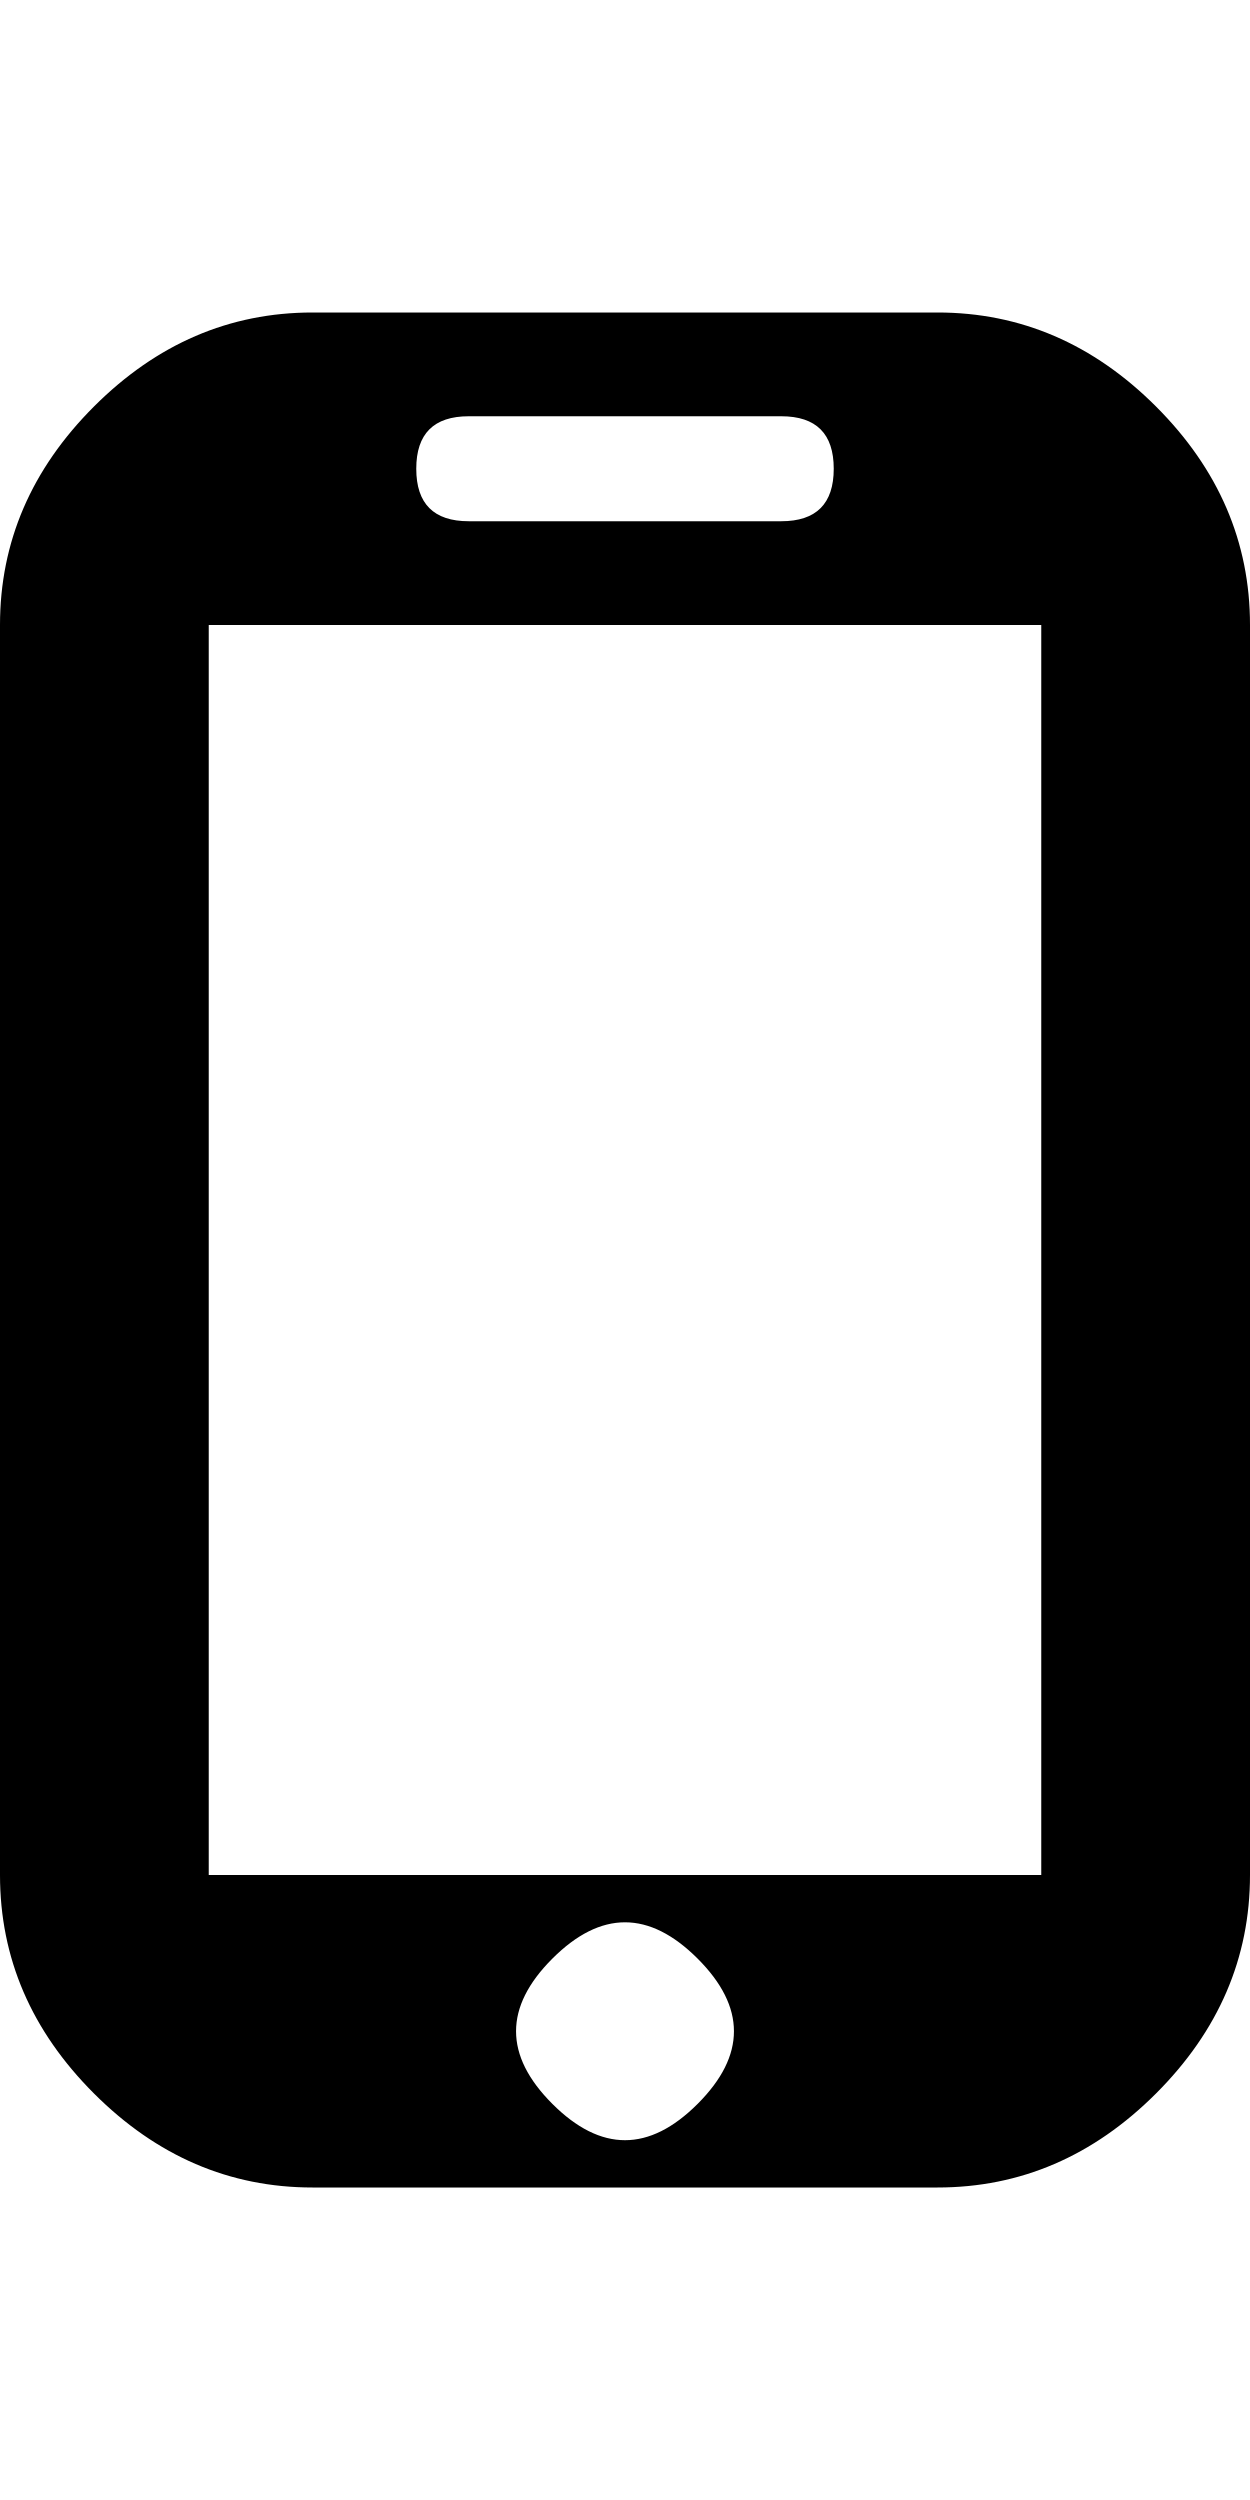
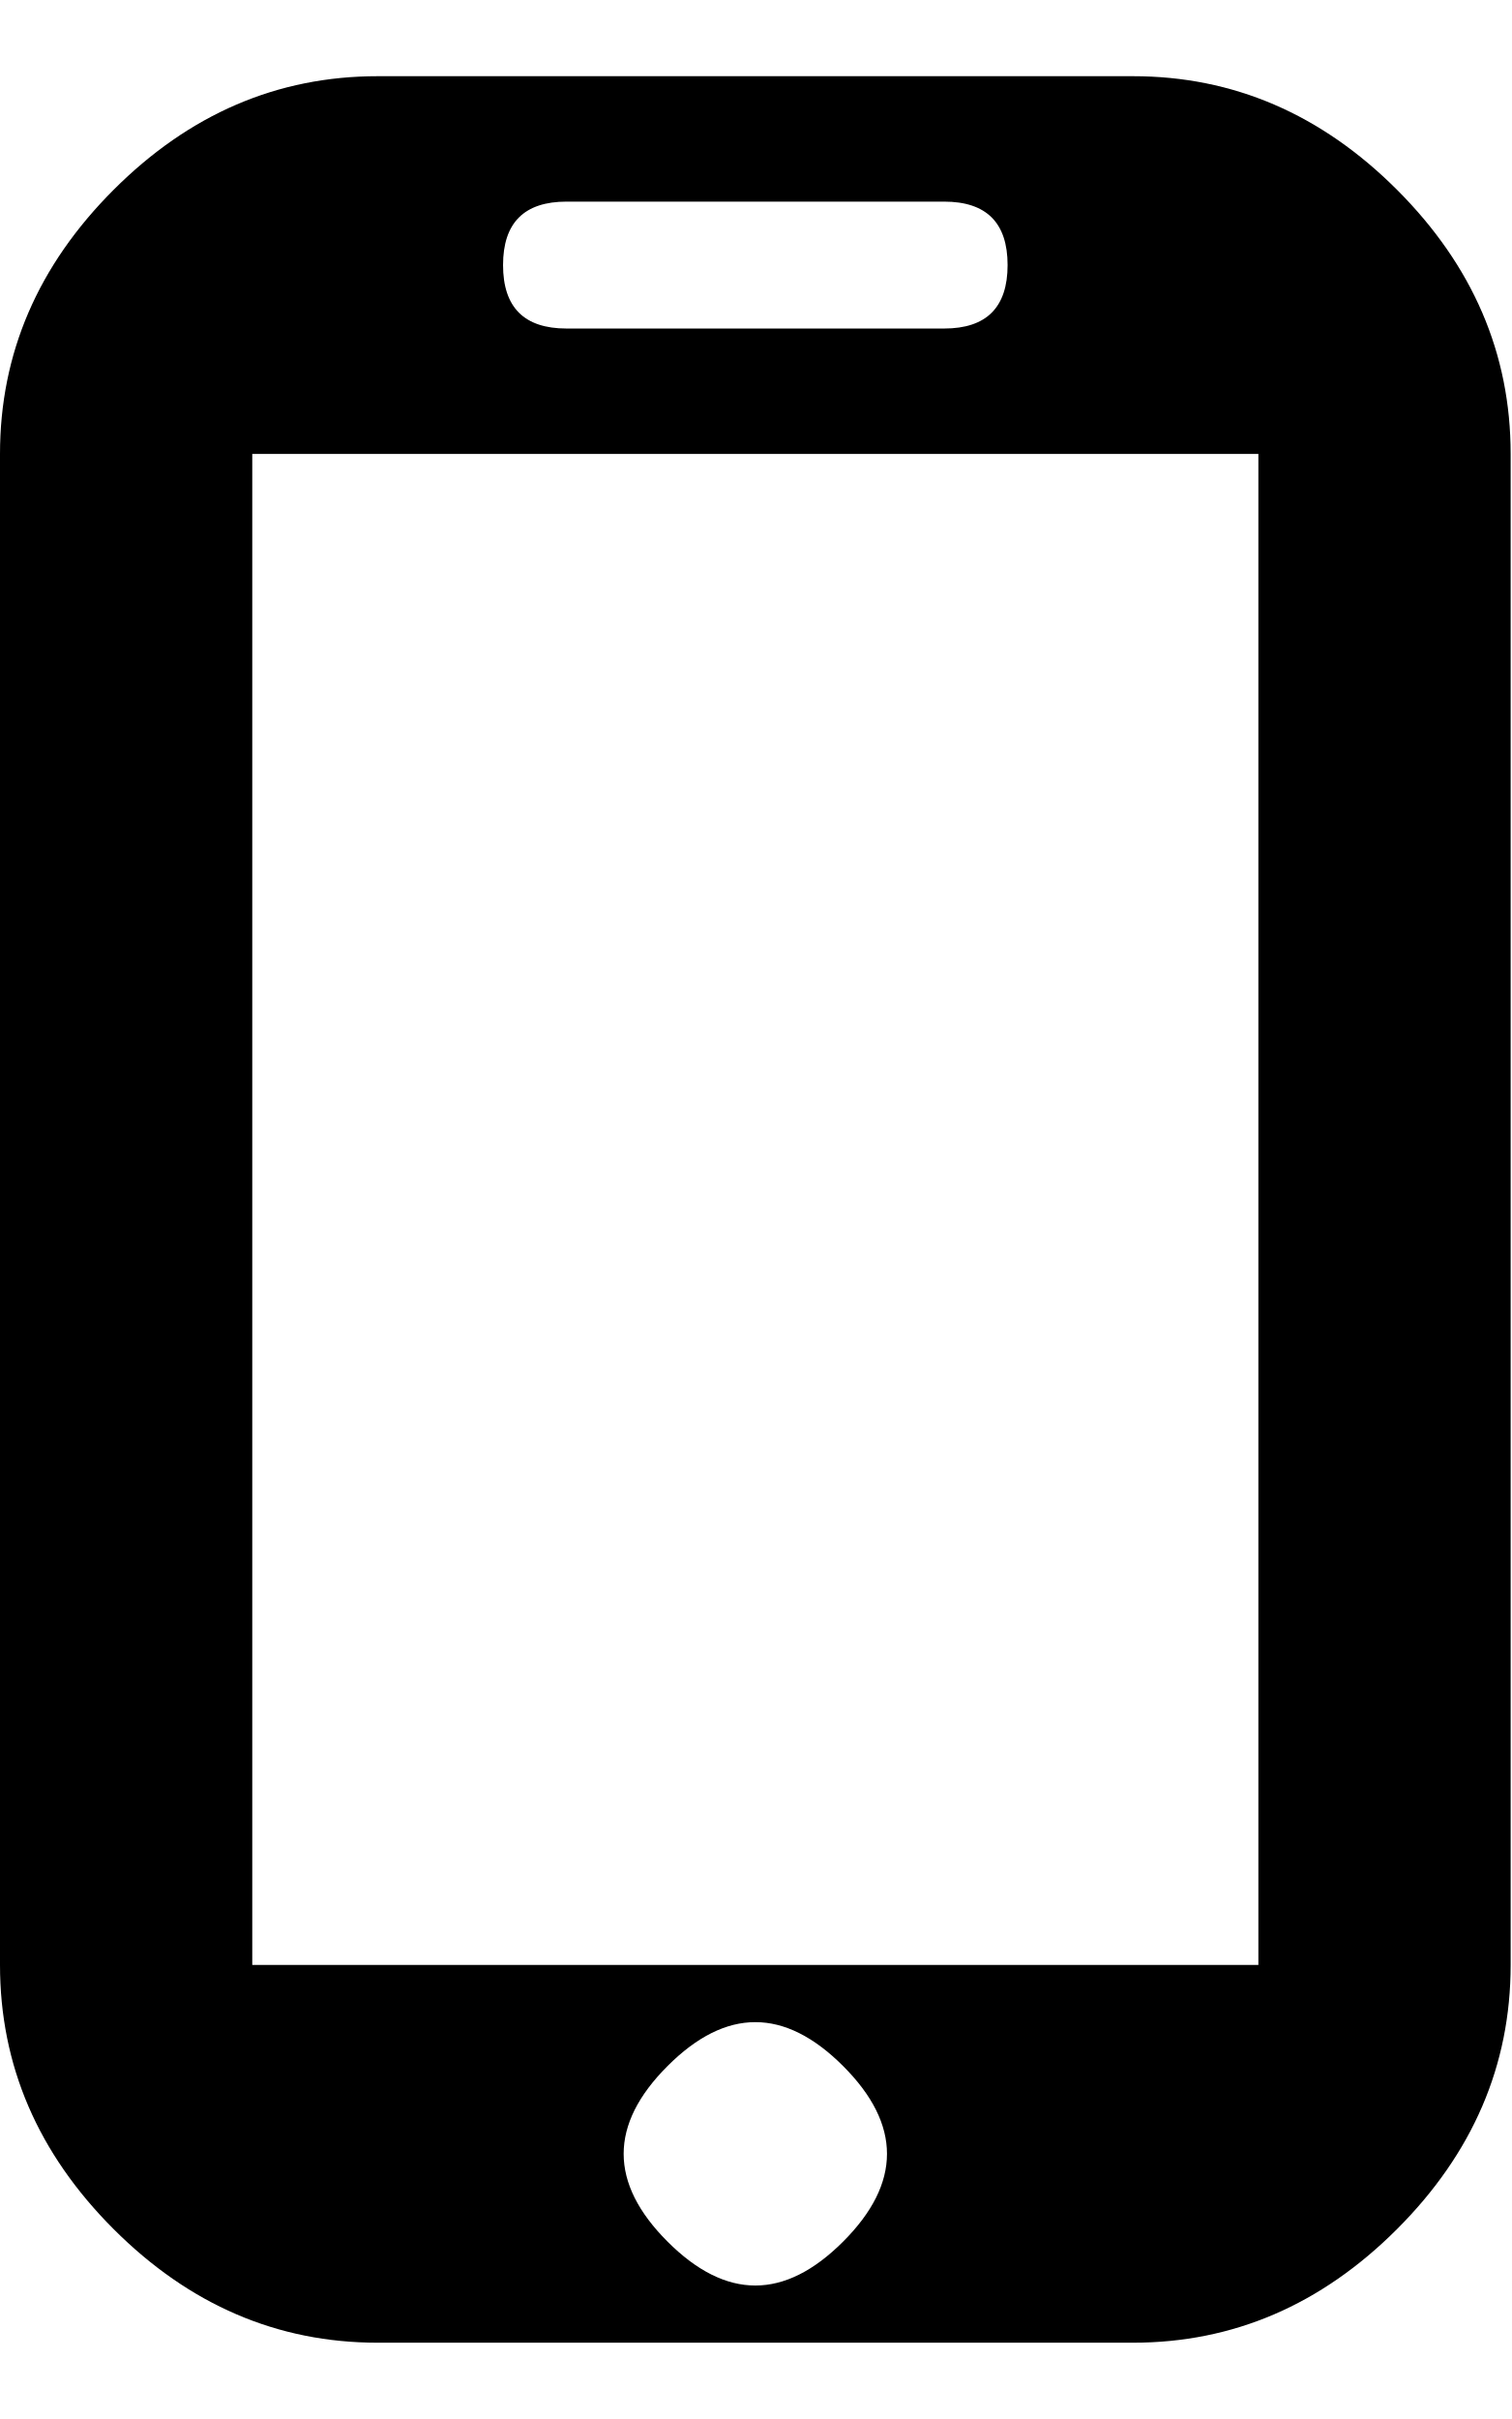
- <svg xmlns="http://www.w3.org/2000/svg" height="1000px" width="500px">
-   <g>
-     <path d="M0 750c0 0 0 -500 0 -500c0 -33.203 12.533 -62.337 37.598 -87.402c25.065 -25.065 54.199 -37.598 87.402 -37.598c0 0 250 0 250 0c33.203 0 62.337 12.533 87.402 37.598c25.065 25.065 37.598 54.199 37.598 87.402c0 0 0 500 0 500c0 33.203 -12.533 62.337 -37.598 87.402c-25.065 25.065 -54.199 37.598 -87.402 37.598c0 0 -250 0 -250 0c-33.203 0 -62.337 -12.533 -87.402 -37.598c-25.065 -25.065 -37.598 -54.199 -37.598 -87.402c0 0 0 0 0 0m83.496 0c0 0 333.008 0 333.008 0c0 0 0 -500 0 -500c0 0 -333.008 0 -333.008 0c0 0 0 500 0 500c0 0 0 0 0 0m83.008 -562.5c0 13.997 6.999 20.996 20.996 20.996c0 0 125 0 125 0c13.997 0 20.996 -6.999 20.996 -20.996c0 -13.997 -6.999 -20.996 -20.996 -20.996c0 0 -125 0 -125 0c-13.997 0 -20.996 6.999 -20.996 20.996c0 0 0 0 0 0m54.443 654.053c19.369 19.368 38.737 19.368 58.106 0c19.368 -19.369 19.368 -38.737 0 -58.106c-19.369 -19.368 -38.737 -19.368 -58.106 0c-19.368 19.369 -19.368 38.737 0 58.106c0 0 0 0 0 0" />
-   </g>
+ <svg xmlns="http://www.w3.org/2000/svg" height="1000" width="625">
+   <path d="M0 812.3l0-624.64q0-62.22 46.97-109.19t109.19-46.97l312.32 0q62.22 0 109.19 46.97t46.97 109.19l0 624.64q0 62.22-46.97 109.19t-109.19 46.97l-312.32 0q-62.22 0-109.19-46.97t-46.97-109.19zm104.31 0l416.02 0l0-624.64l-416.02 0l0 624.64zm103.7-702.72q0 26.23 26.23 26.23l156.16 0q26.23 0 26.23-26.23t-26.23-26.23l-156.16 0q-26.23 0-26.23 26.23zm68.015 817.095q36.295 36.295 72.59 0t0-72.59-72.59 0 0 72.59z" />
</svg>
